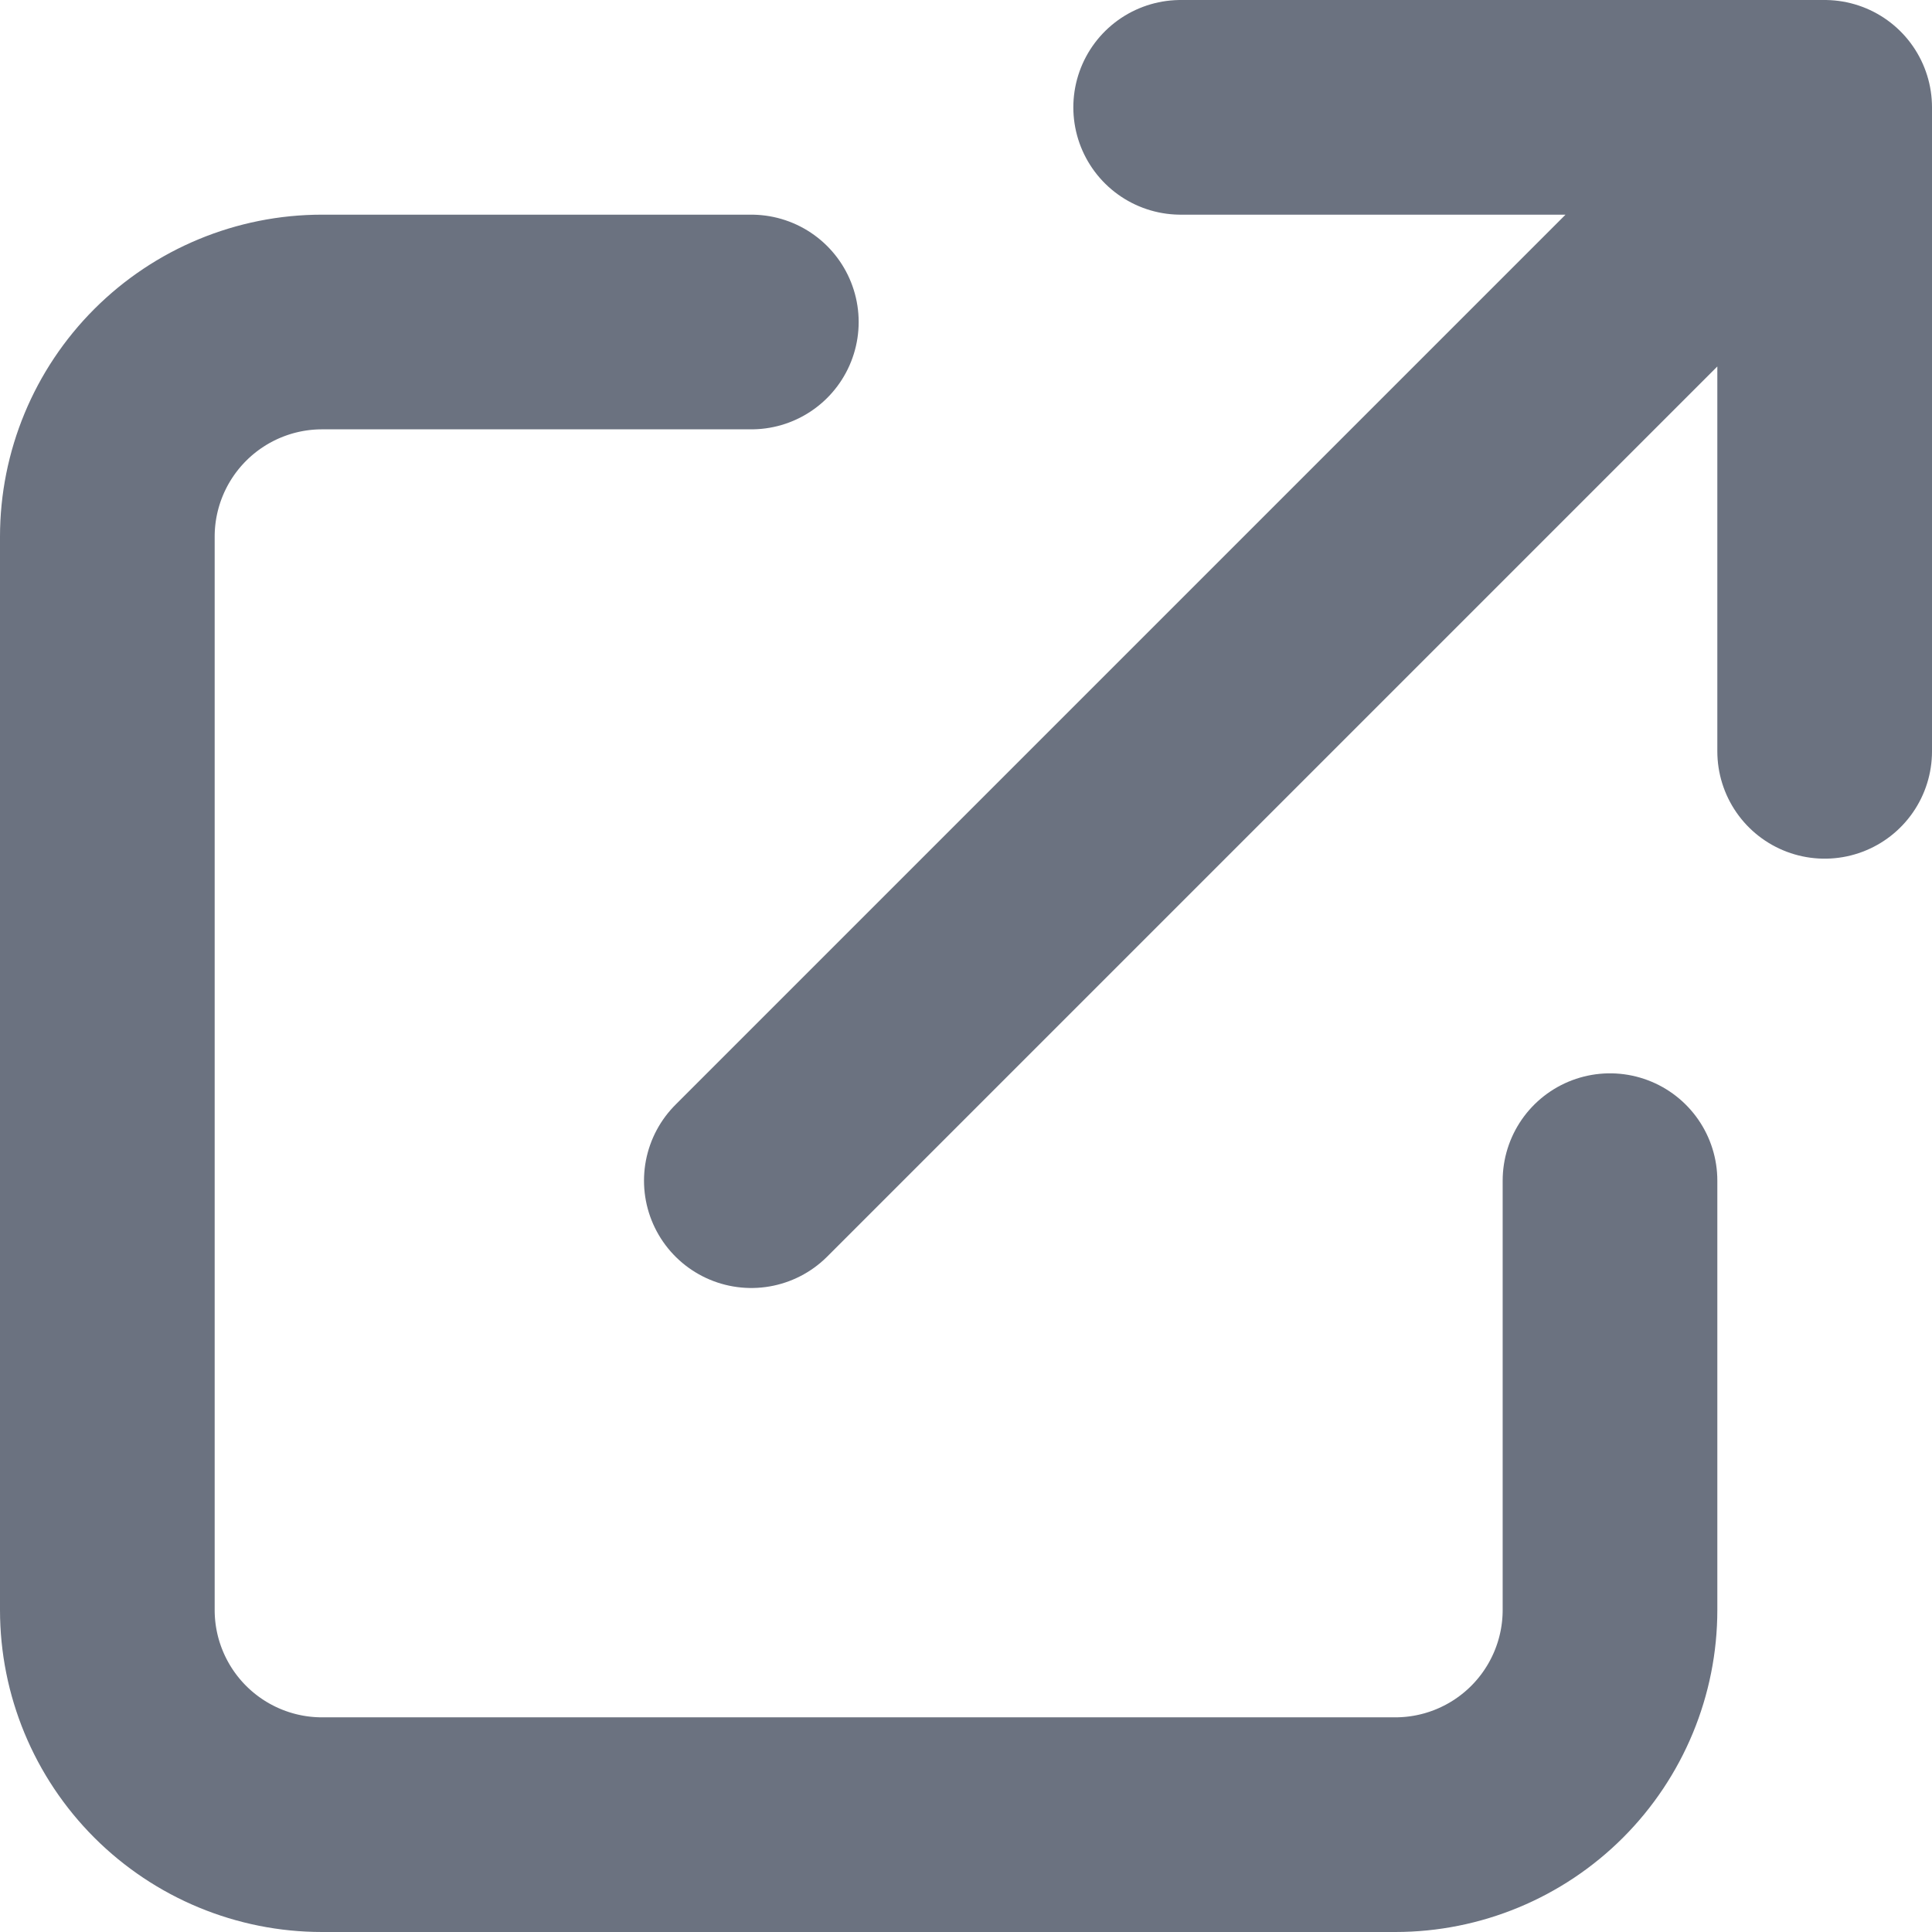
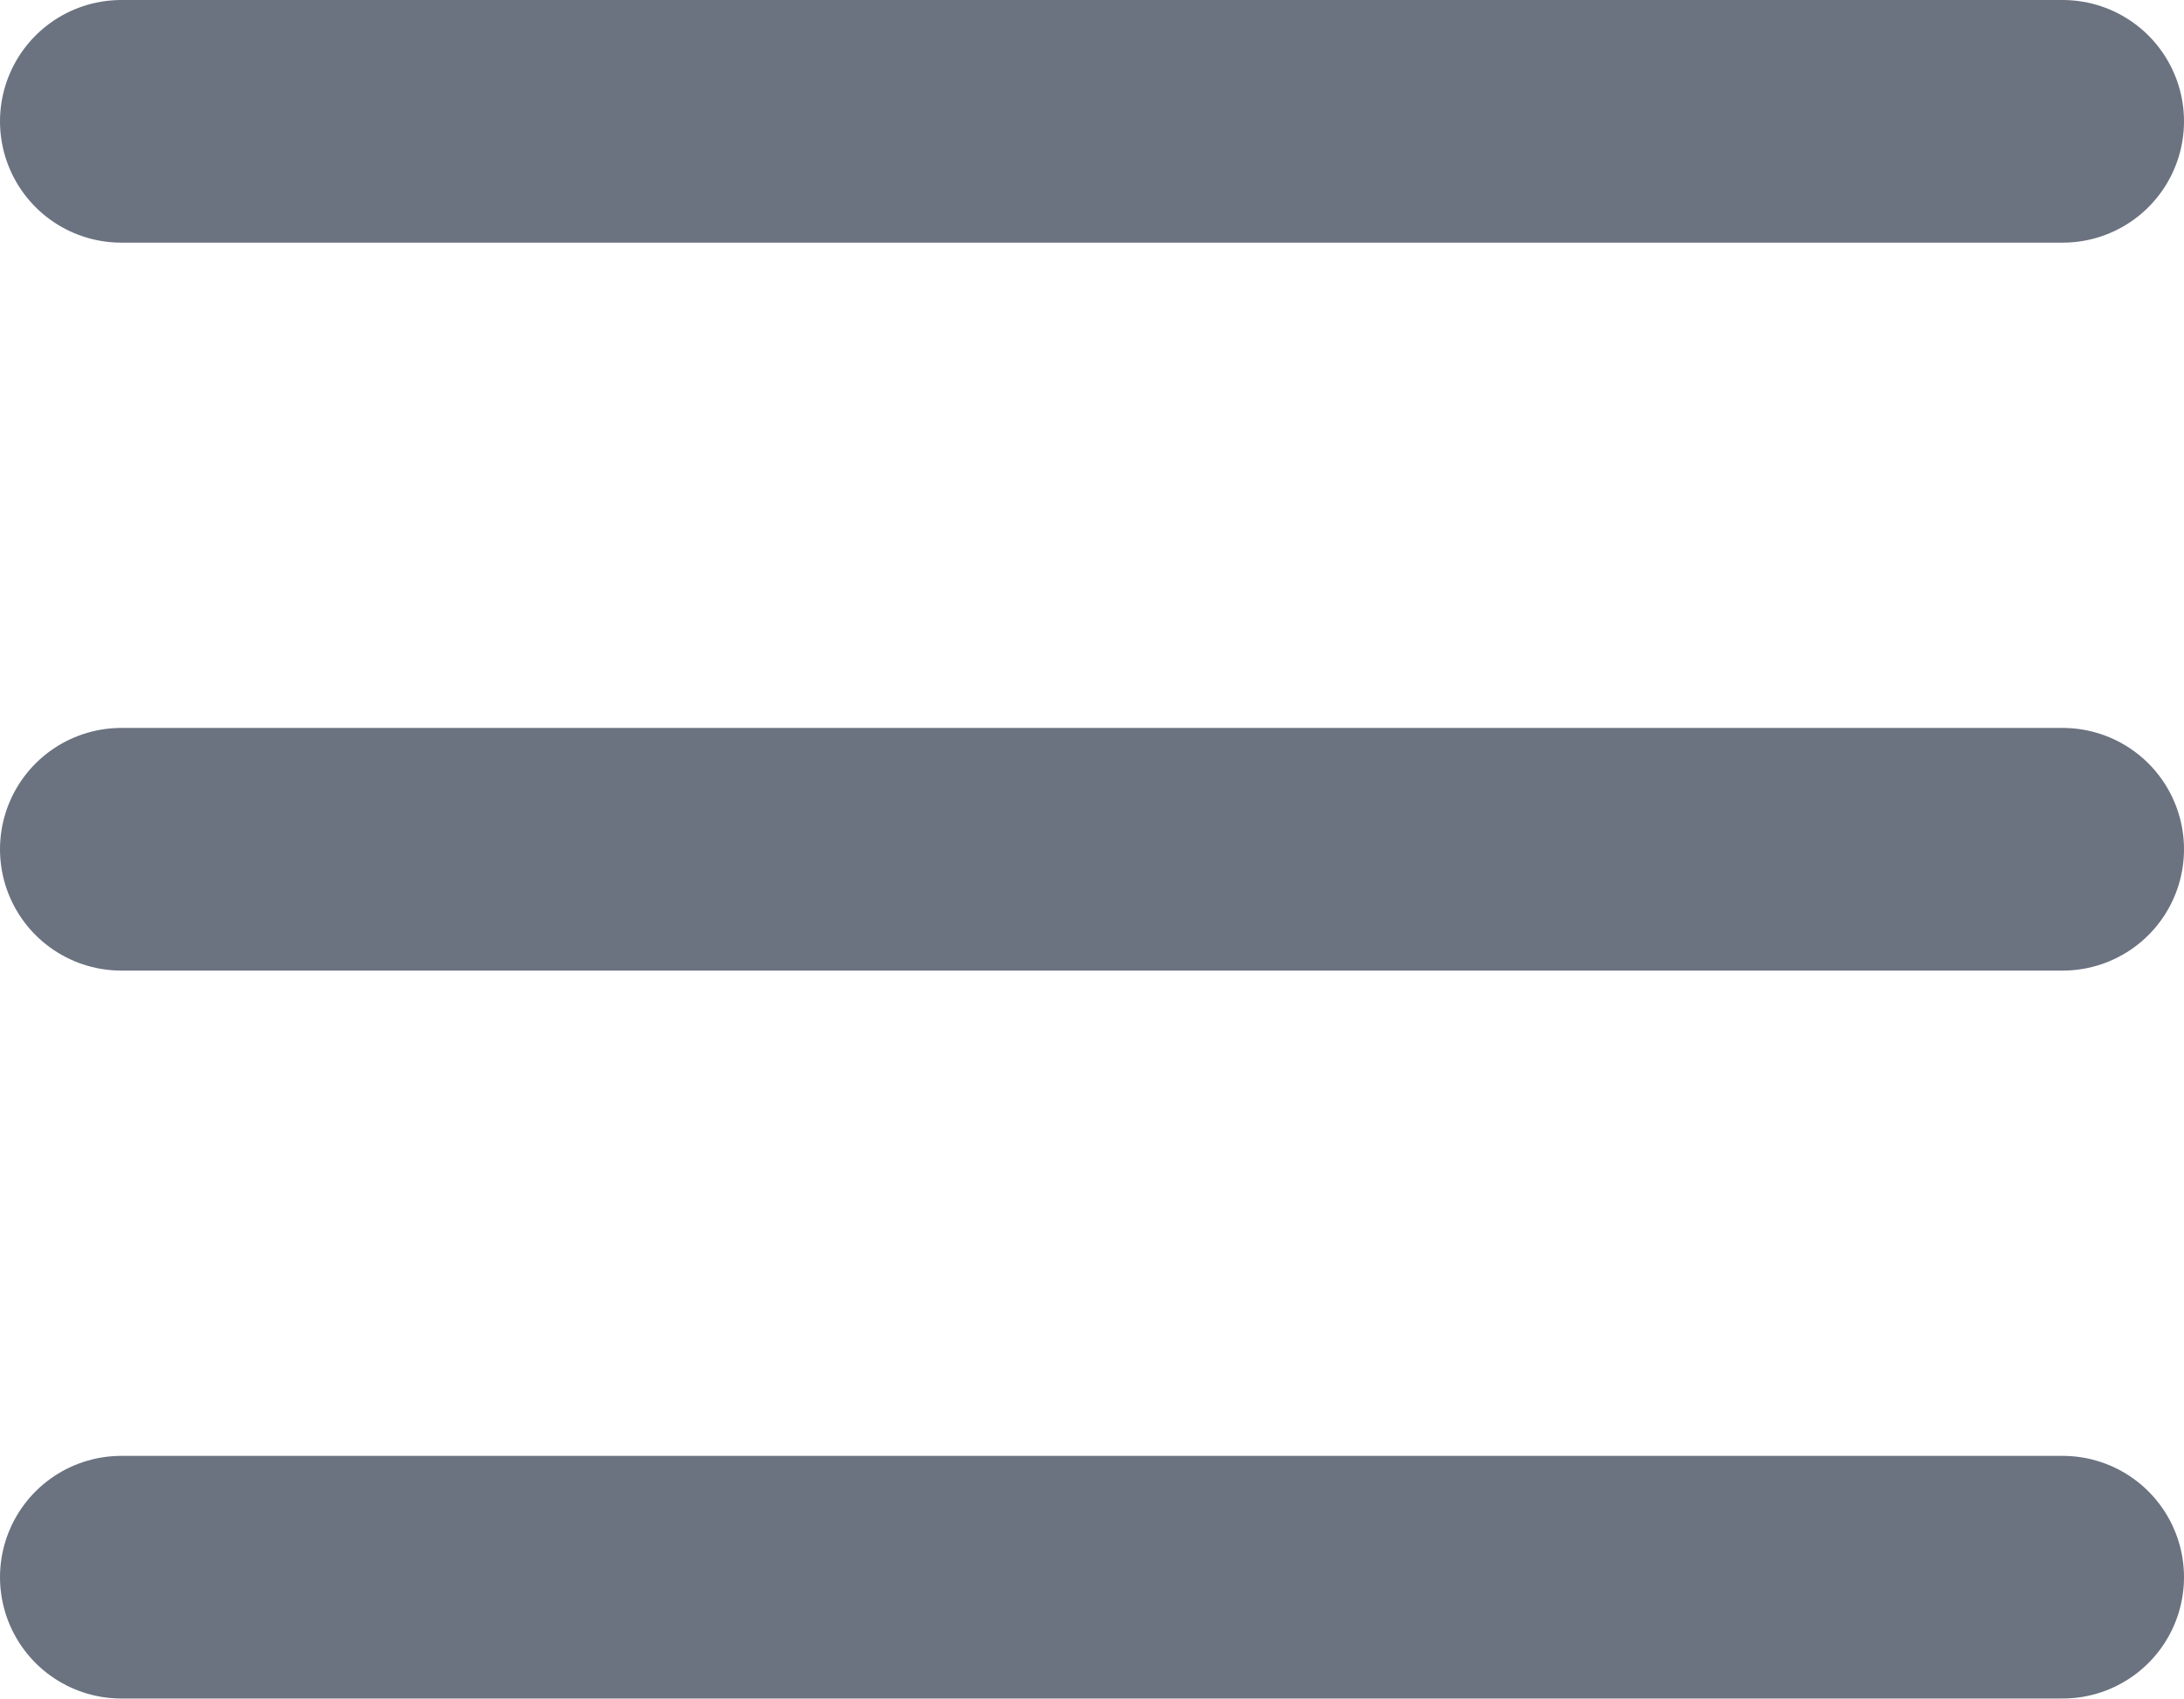
- <svg xmlns="http://www.w3.org/2000/svg" width="18" height="18" viewBox="0 0 18 18" fill="none">
-   <path d="M7 3H3C2.47 3 1.961 3.211 1.586 3.586C1.211 3.961 1 4.47 1 5V15C1 15.53 1.211 16.039 1.586 16.414C1.961 16.789 2.47 17 3 17H13C13.53 17 14.039 16.789 14.414 16.414C14.789 16.039 15 15.53 15 15V11M11 1H17M17 1V7M17 1L7 11" stroke="#6B7280" stroke-width="2" stroke-linecap="round" stroke-linejoin="round" />
+ <svg xmlns="http://www.w3.org/2000/svg" width="18" height="14" viewBox="0 0 18 14" fill="none">
+   <path d="M1 13H17M1 1H17H1ZM1 7H17H1Z" stroke="#6B7280" stroke-width="2" stroke-linecap="round" stroke-linejoin="round" />
</svg>
